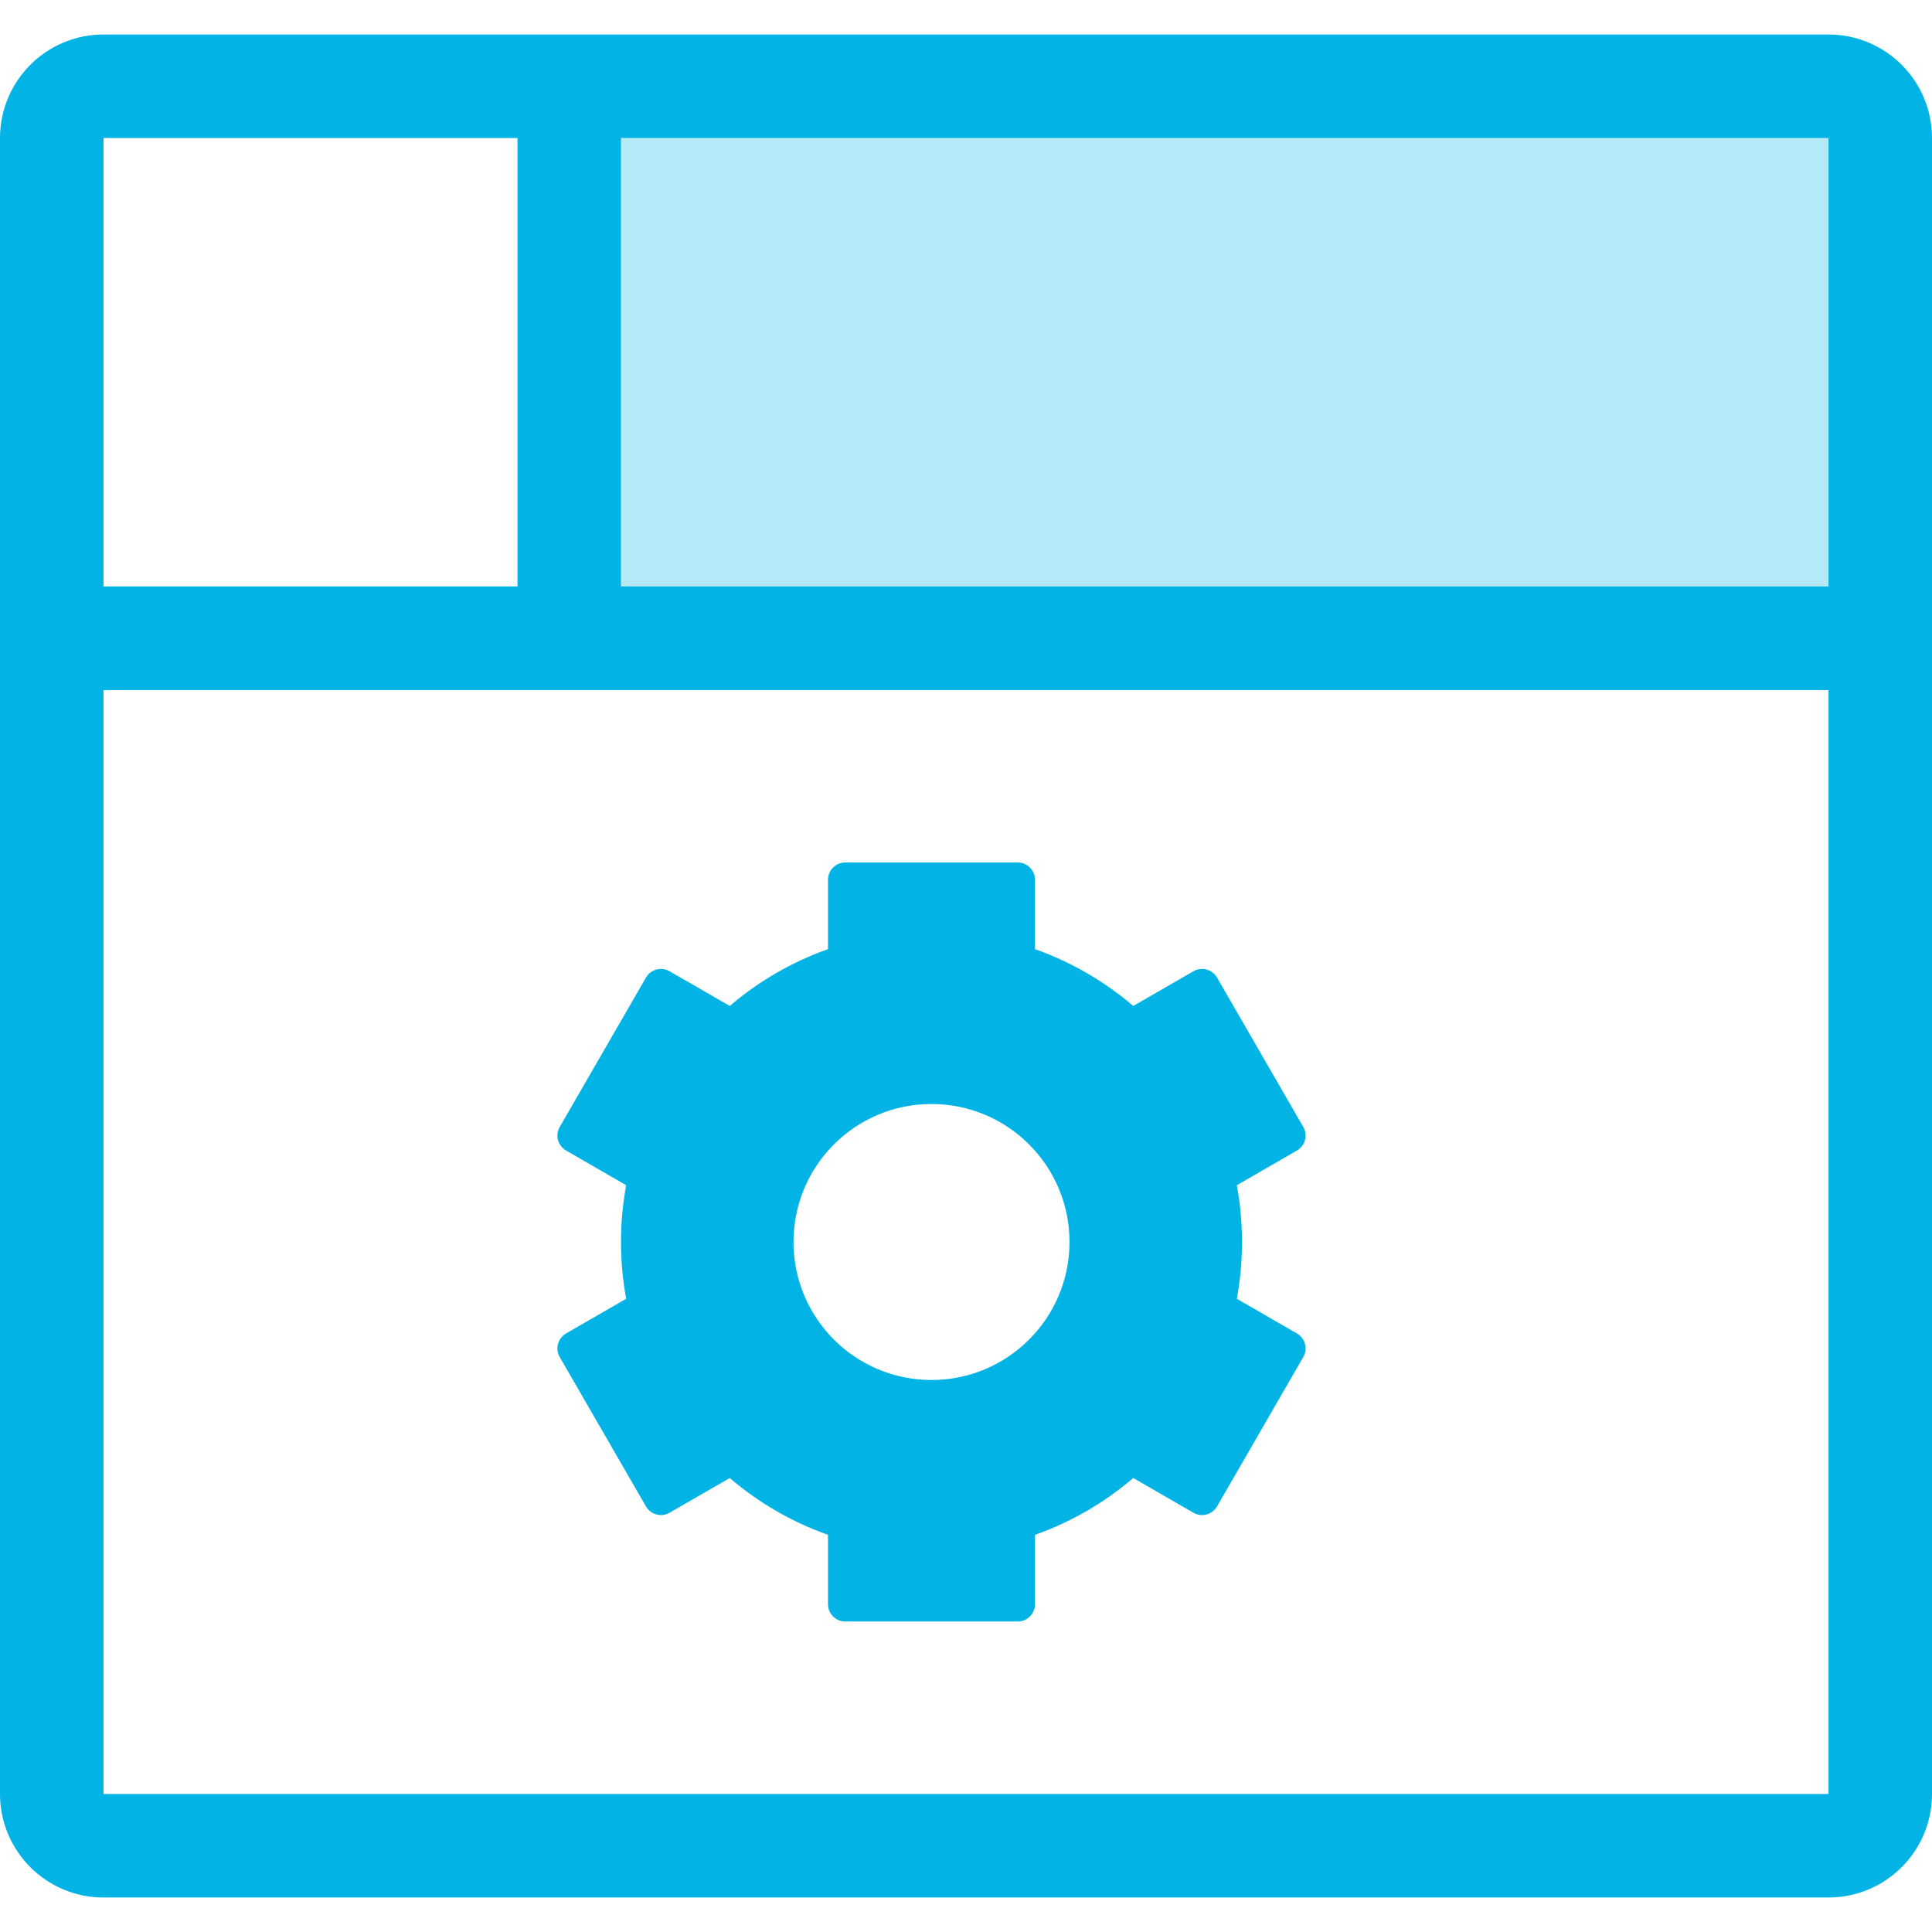
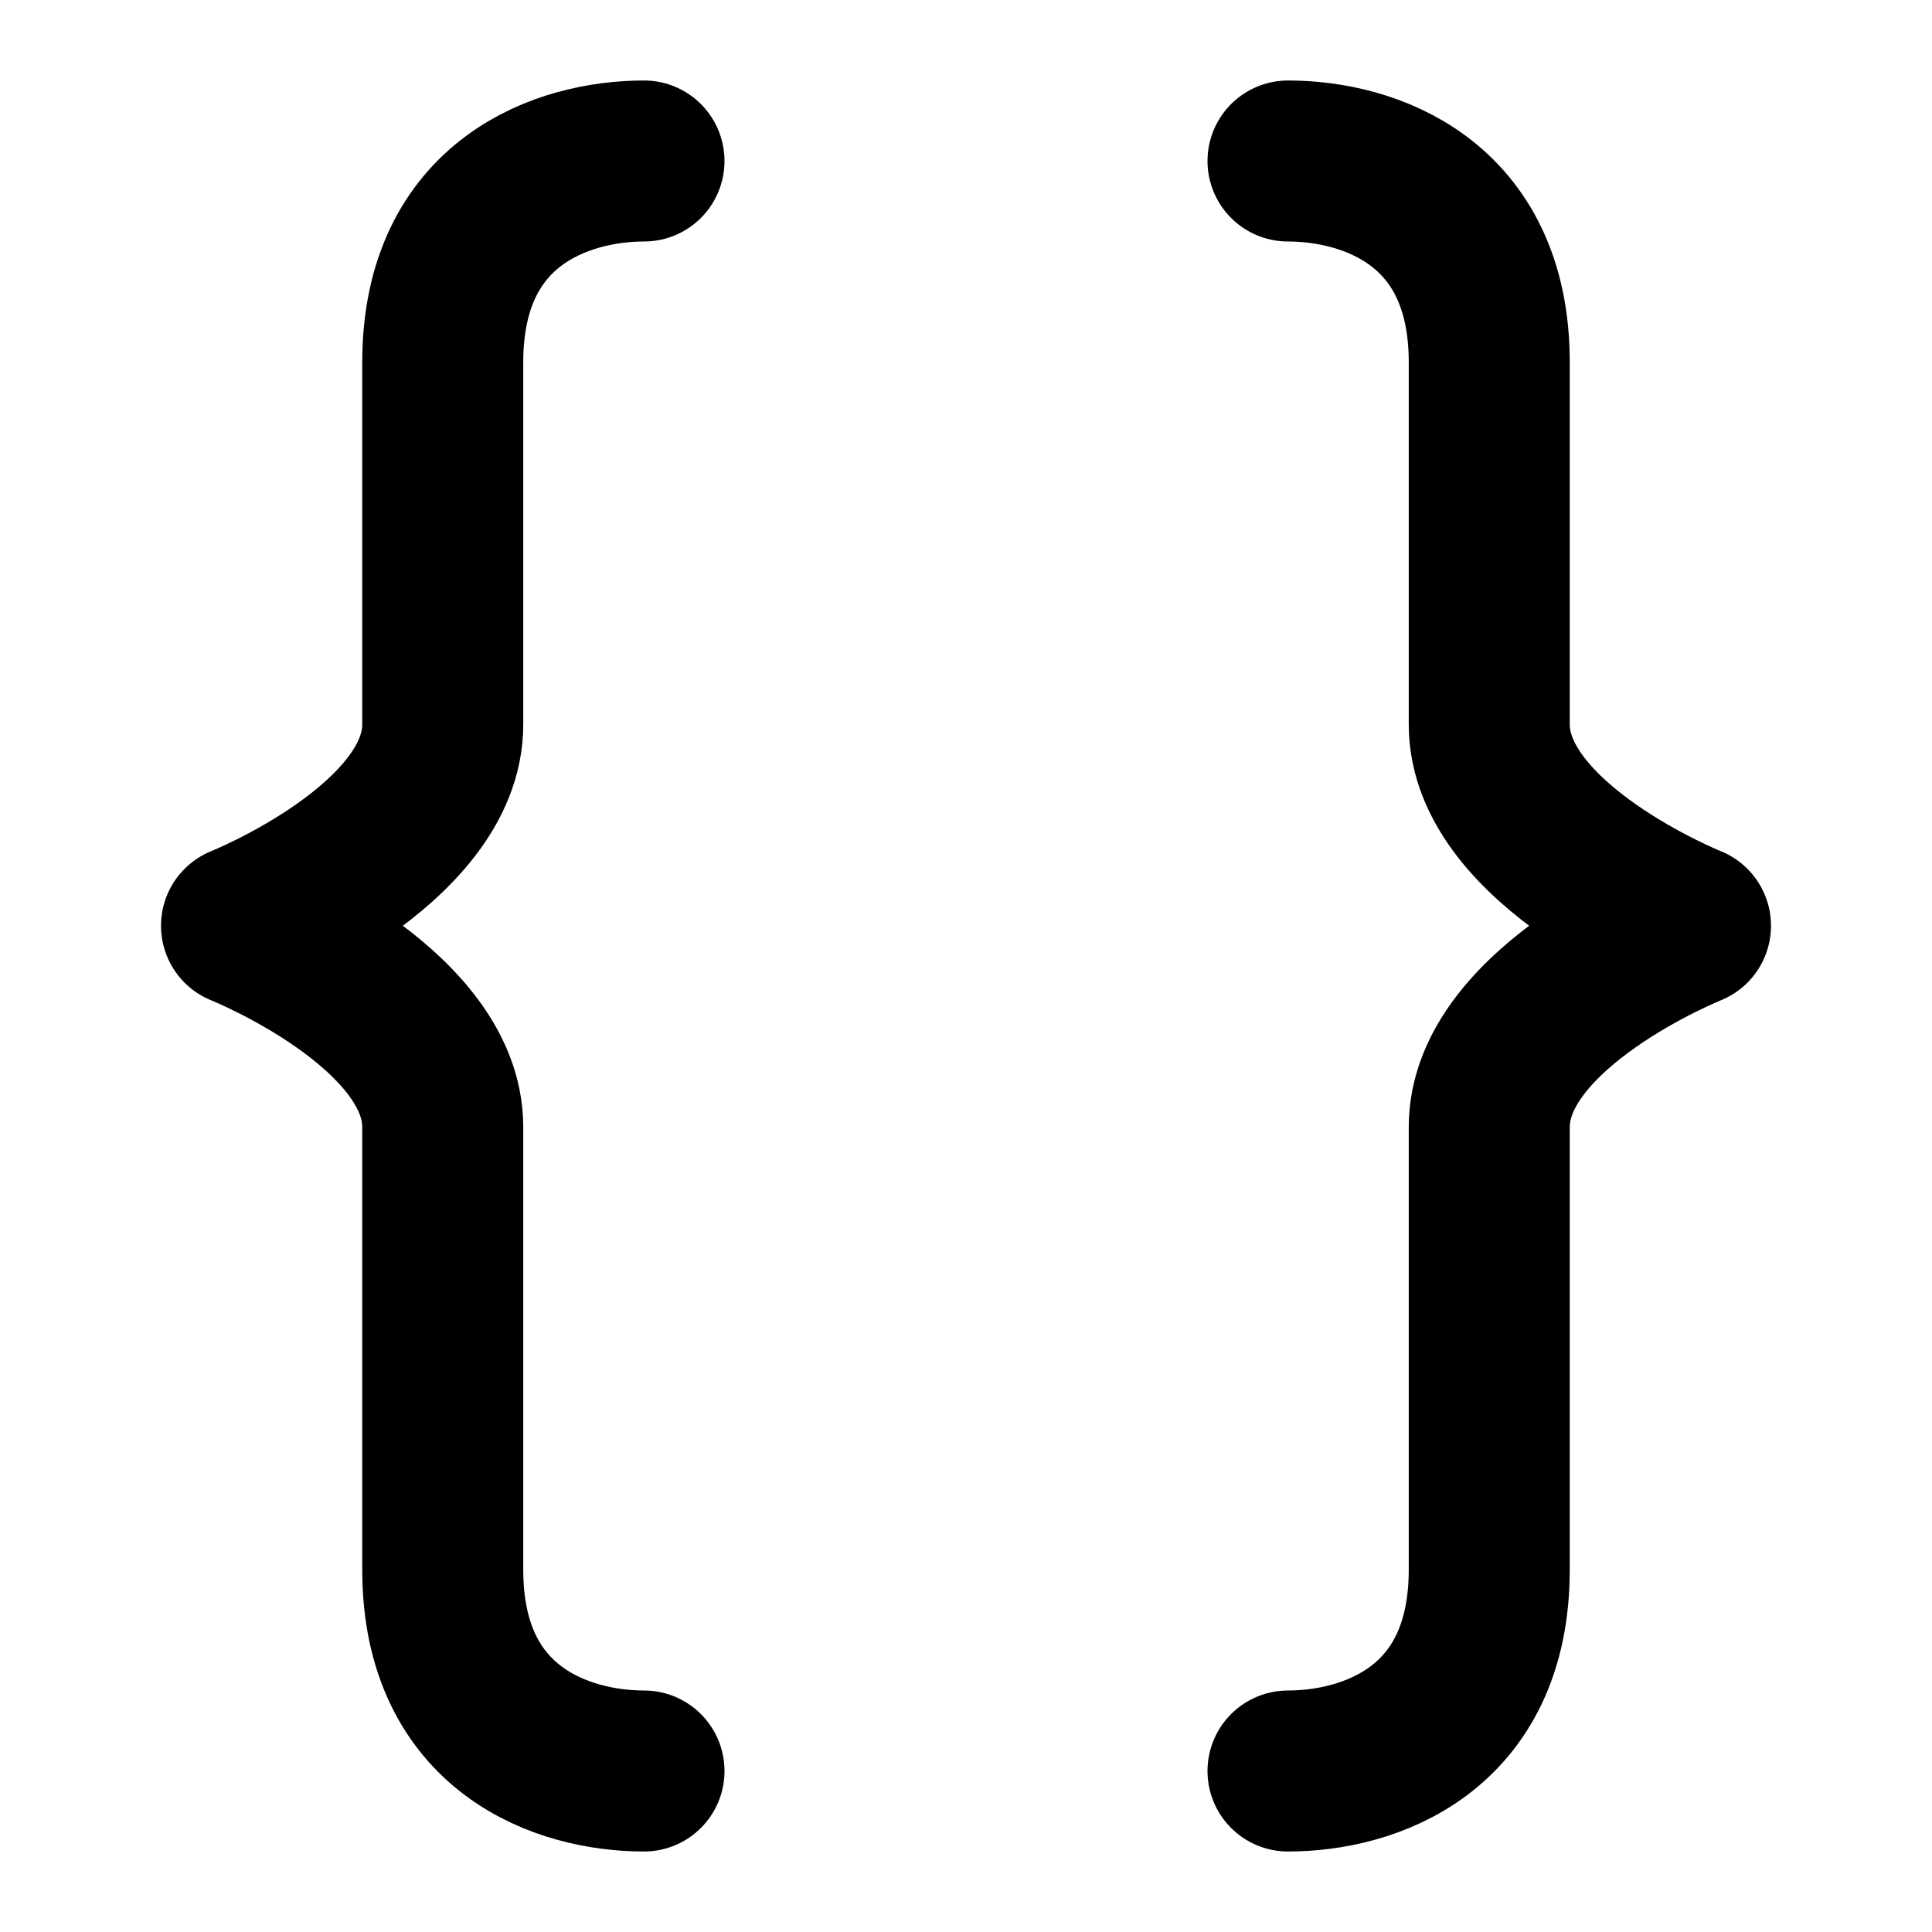
- <svg xmlns="http://www.w3.org/2000/svg" width="56px" height="56px" viewBox="0 0 56 56" version="1.1">
-   <g id="features01" stroke="none" stroke-width="1" fill="none" fill-rule="evenodd">
-     <g id="icon" transform="translate(0, 1)">
-       <path d="M1.5,17.5 L54.5,17.5 L54.5,3 C54.5,2.172 53.828,1.5 53,1.5 L3,1.5 C2.172,1.5 1.5,2.172 1.5,3 L1.5,17.5 Z" id="path" stroke="#02B4E5" stroke-width="3" />
-       <path d="M1.5,17.5 L1.5,51 C1.5,51.828 2.172,52.5 3,52.5 L53,52.5 C53.828,52.5 54.5,51.828 54.5,51 L54.5,17.5 L1.5,17.5 Z" id="path" stroke="#02B4E5" stroke-width="3" />
-       <path d="M29.5,24 C29.776,24 30,24.224 30,24.5 L30,26.512 C31.053,26.884 32.016,27.447 32.848,28.158 L34.593,27.152 C34.832,27.014 35.138,27.096 35.276,27.335 L37.776,31.665 C37.914,31.904 37.832,32.21 37.593,32.348 L35.85,33.355 C35.949,33.888 36,34.438 36,35 C36,35.562 35.949,36.112 35.85,36.645 L37.593,37.652 C37.832,37.79 37.914,38.096 37.776,38.335 L35.276,42.665 C35.138,42.904 34.832,42.986 34.593,42.848 L32.848,41.841 C32.016,42.553 31.053,43.116 30,43.488 L30,45.5 C30,45.776 29.776,46 29.5,46 L24.5,46 C24.224,46 24,45.776 24,45.5 L24,43.488 C22.947,43.116 21.984,42.553 21.152,41.842 L19.407,42.848 C19.168,42.986 18.862,42.904 18.724,42.665 L16.224,38.335 C16.086,38.096 16.168,37.79 16.407,37.652 L18.15,36.645 C18.051,36.112 18,35.562 18,35 C18,34.438 18.051,33.888 18.15,33.355 L16.407,32.348 C16.168,32.21 16.086,31.904 16.224,31.665 L18.724,27.335 C18.862,27.096 19.168,27.014 19.407,27.152 L21.152,28.158 C21.984,27.447 22.947,26.884 24,26.512 L24,24.5 C24,24.224 24.224,24 24.5,24 L29.5,24 Z M27,31 C24.791,31 23,32.791 23,35 C23,37.209 24.791,39 27,39 C29.209,39 31,37.209 31,35 C31,32.791 29.209,31 27,31 Z" id="path" fill="#02B4E5" />
-       <rect id="path" fill="#02B4E5" opacity="0.3" x="18" y="3" width="35" height="13" />
-       <rect id="path" fill="#02B4E5" x="15" y="2" width="3" height="16" />
-     </g>
-   </g>
+ <svg xmlns="http://www.w3.org/2000/svg" width="56px" height="56px" viewBox="0 0 48 48" fill="none">
+   <path d="M16 4C14 4 11 5 11 9C11 13 11 15 11 18C11 21 6 23 6 23C6 23 11 25 11 28C11 31 11 35 11 39C11 43 14 44 16 44" stroke="black" stroke-width="4" stroke-linecap="round" stroke-linejoin="round" />
+   <path d="M32 4C34 4 37 5 37 9C37 13 37 15 37 18C37 21 42 23 42 23C42 23 37 25 37 28C37 31 37 35 37 39C37 43 34 44 32 44" stroke="black" stroke-width="4" stroke-linecap="round" stroke-linejoin="round" />
</svg>
